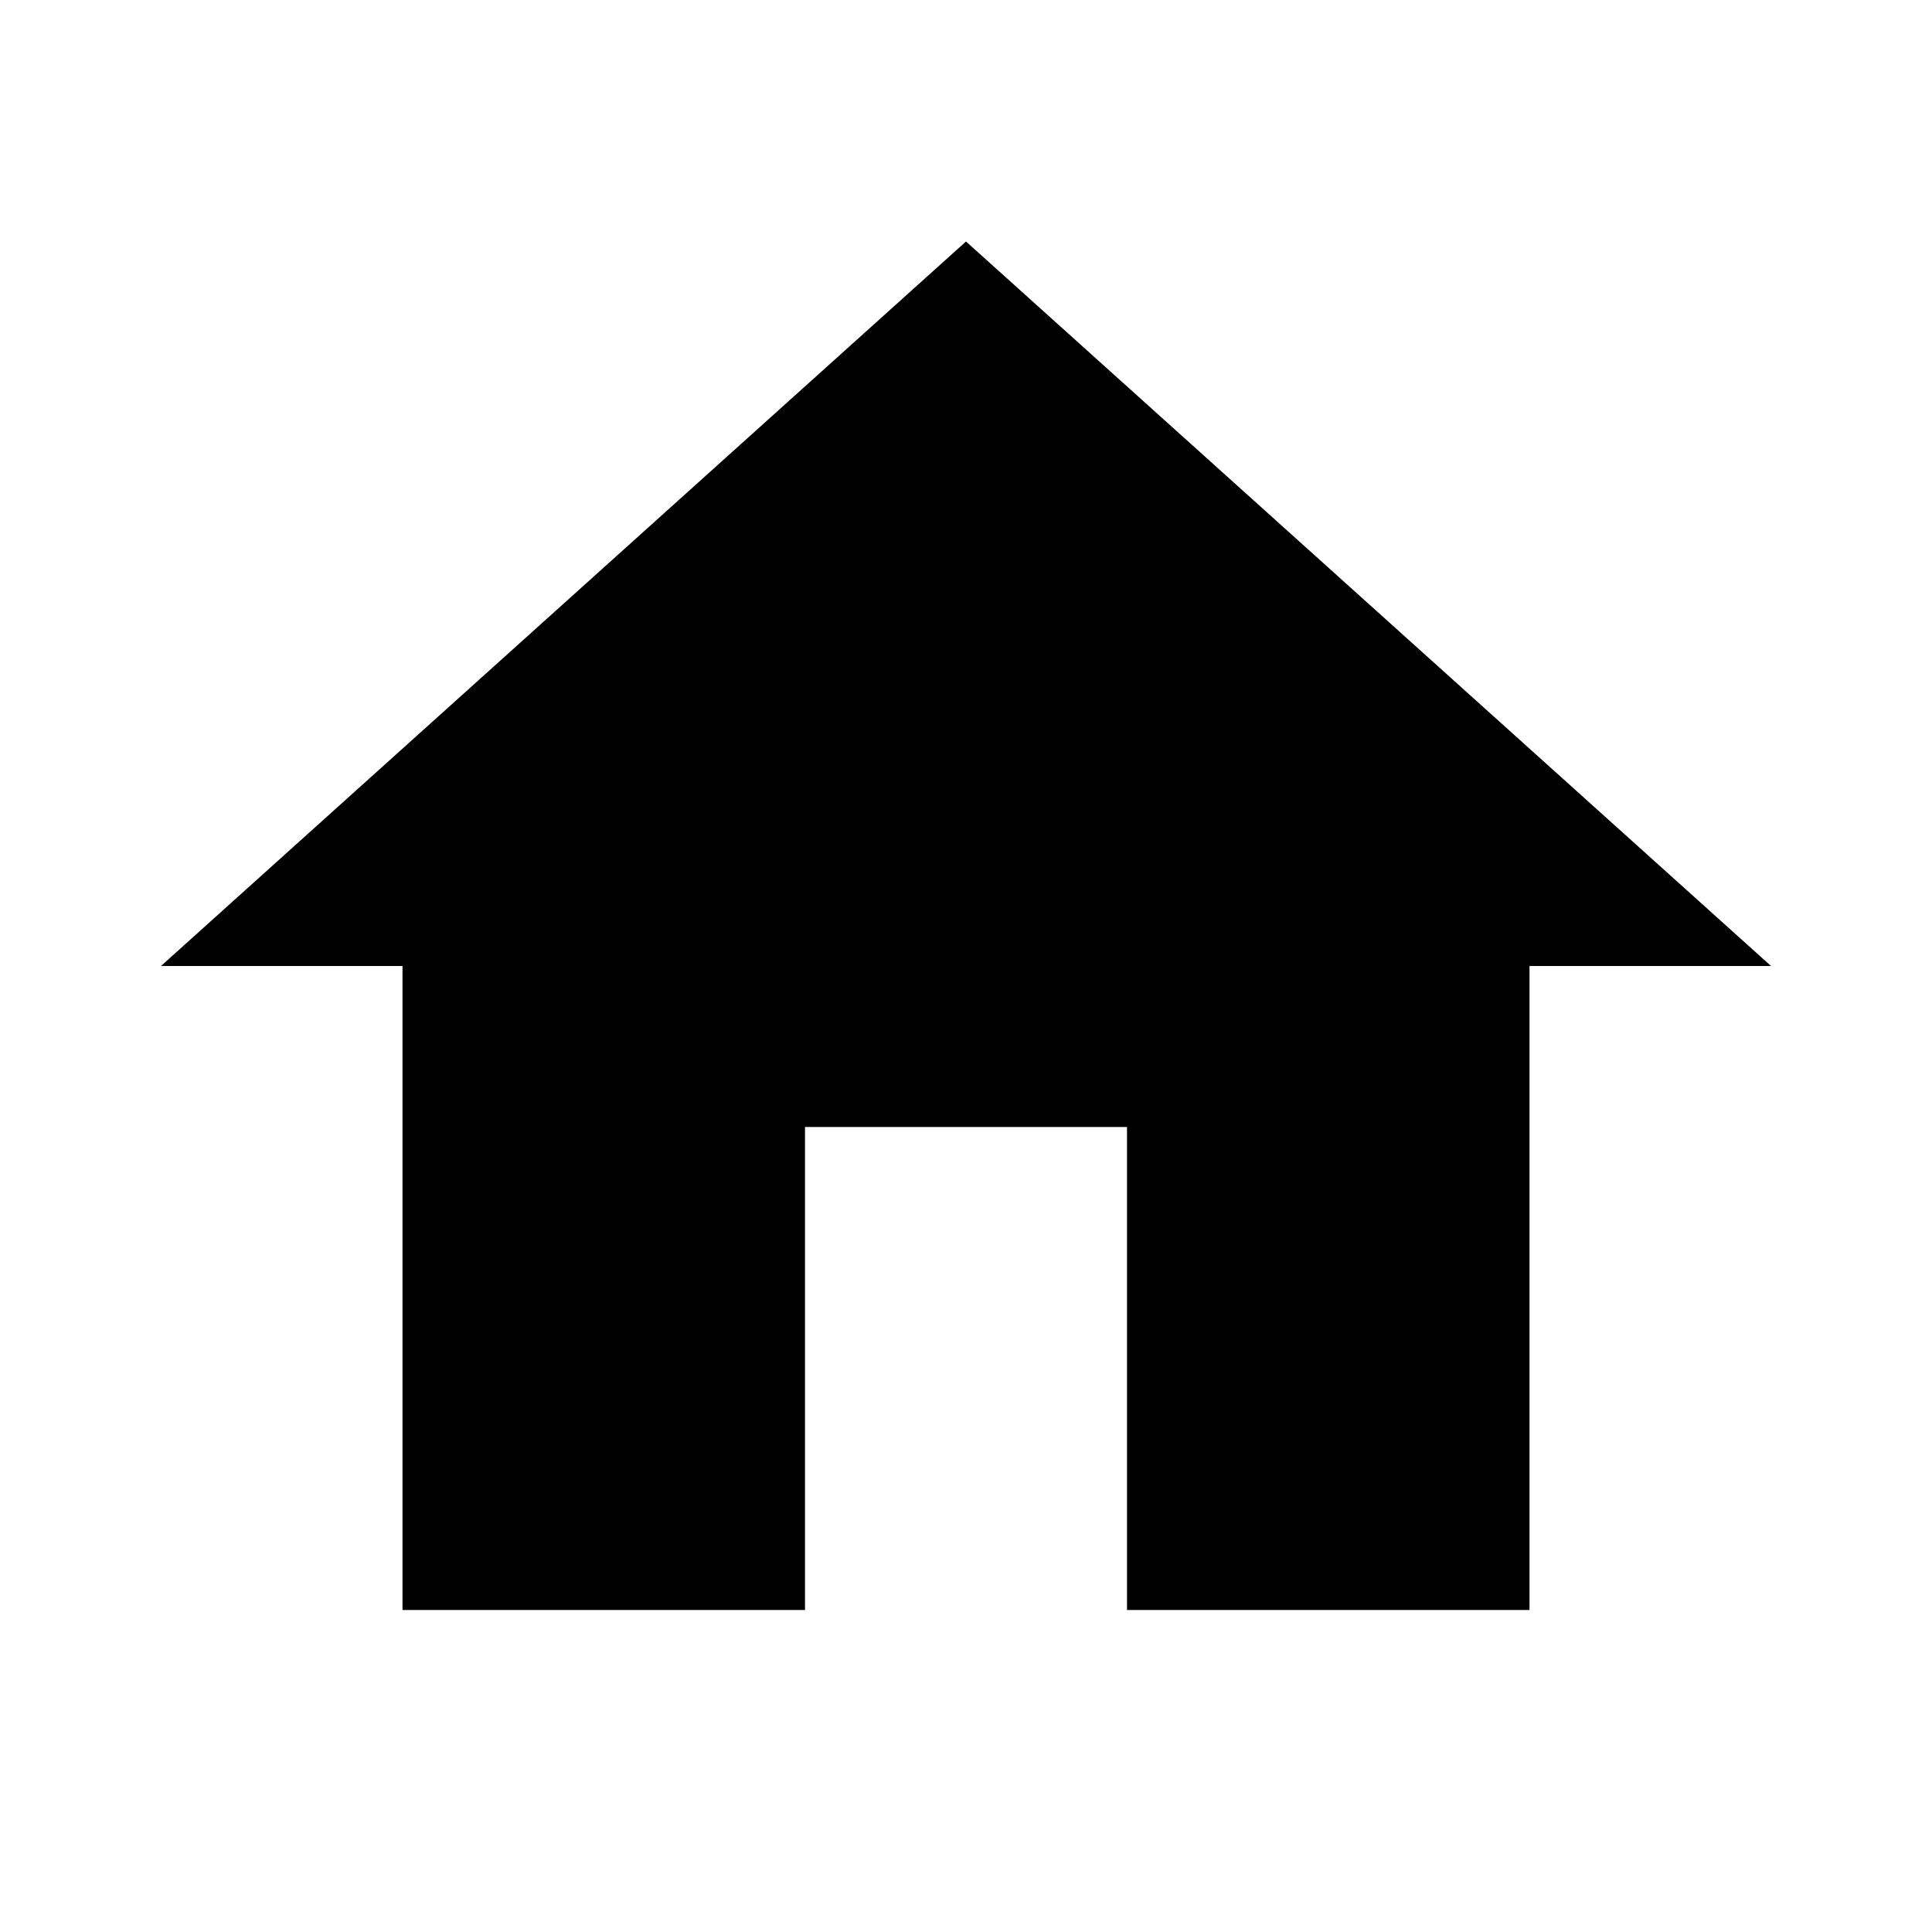
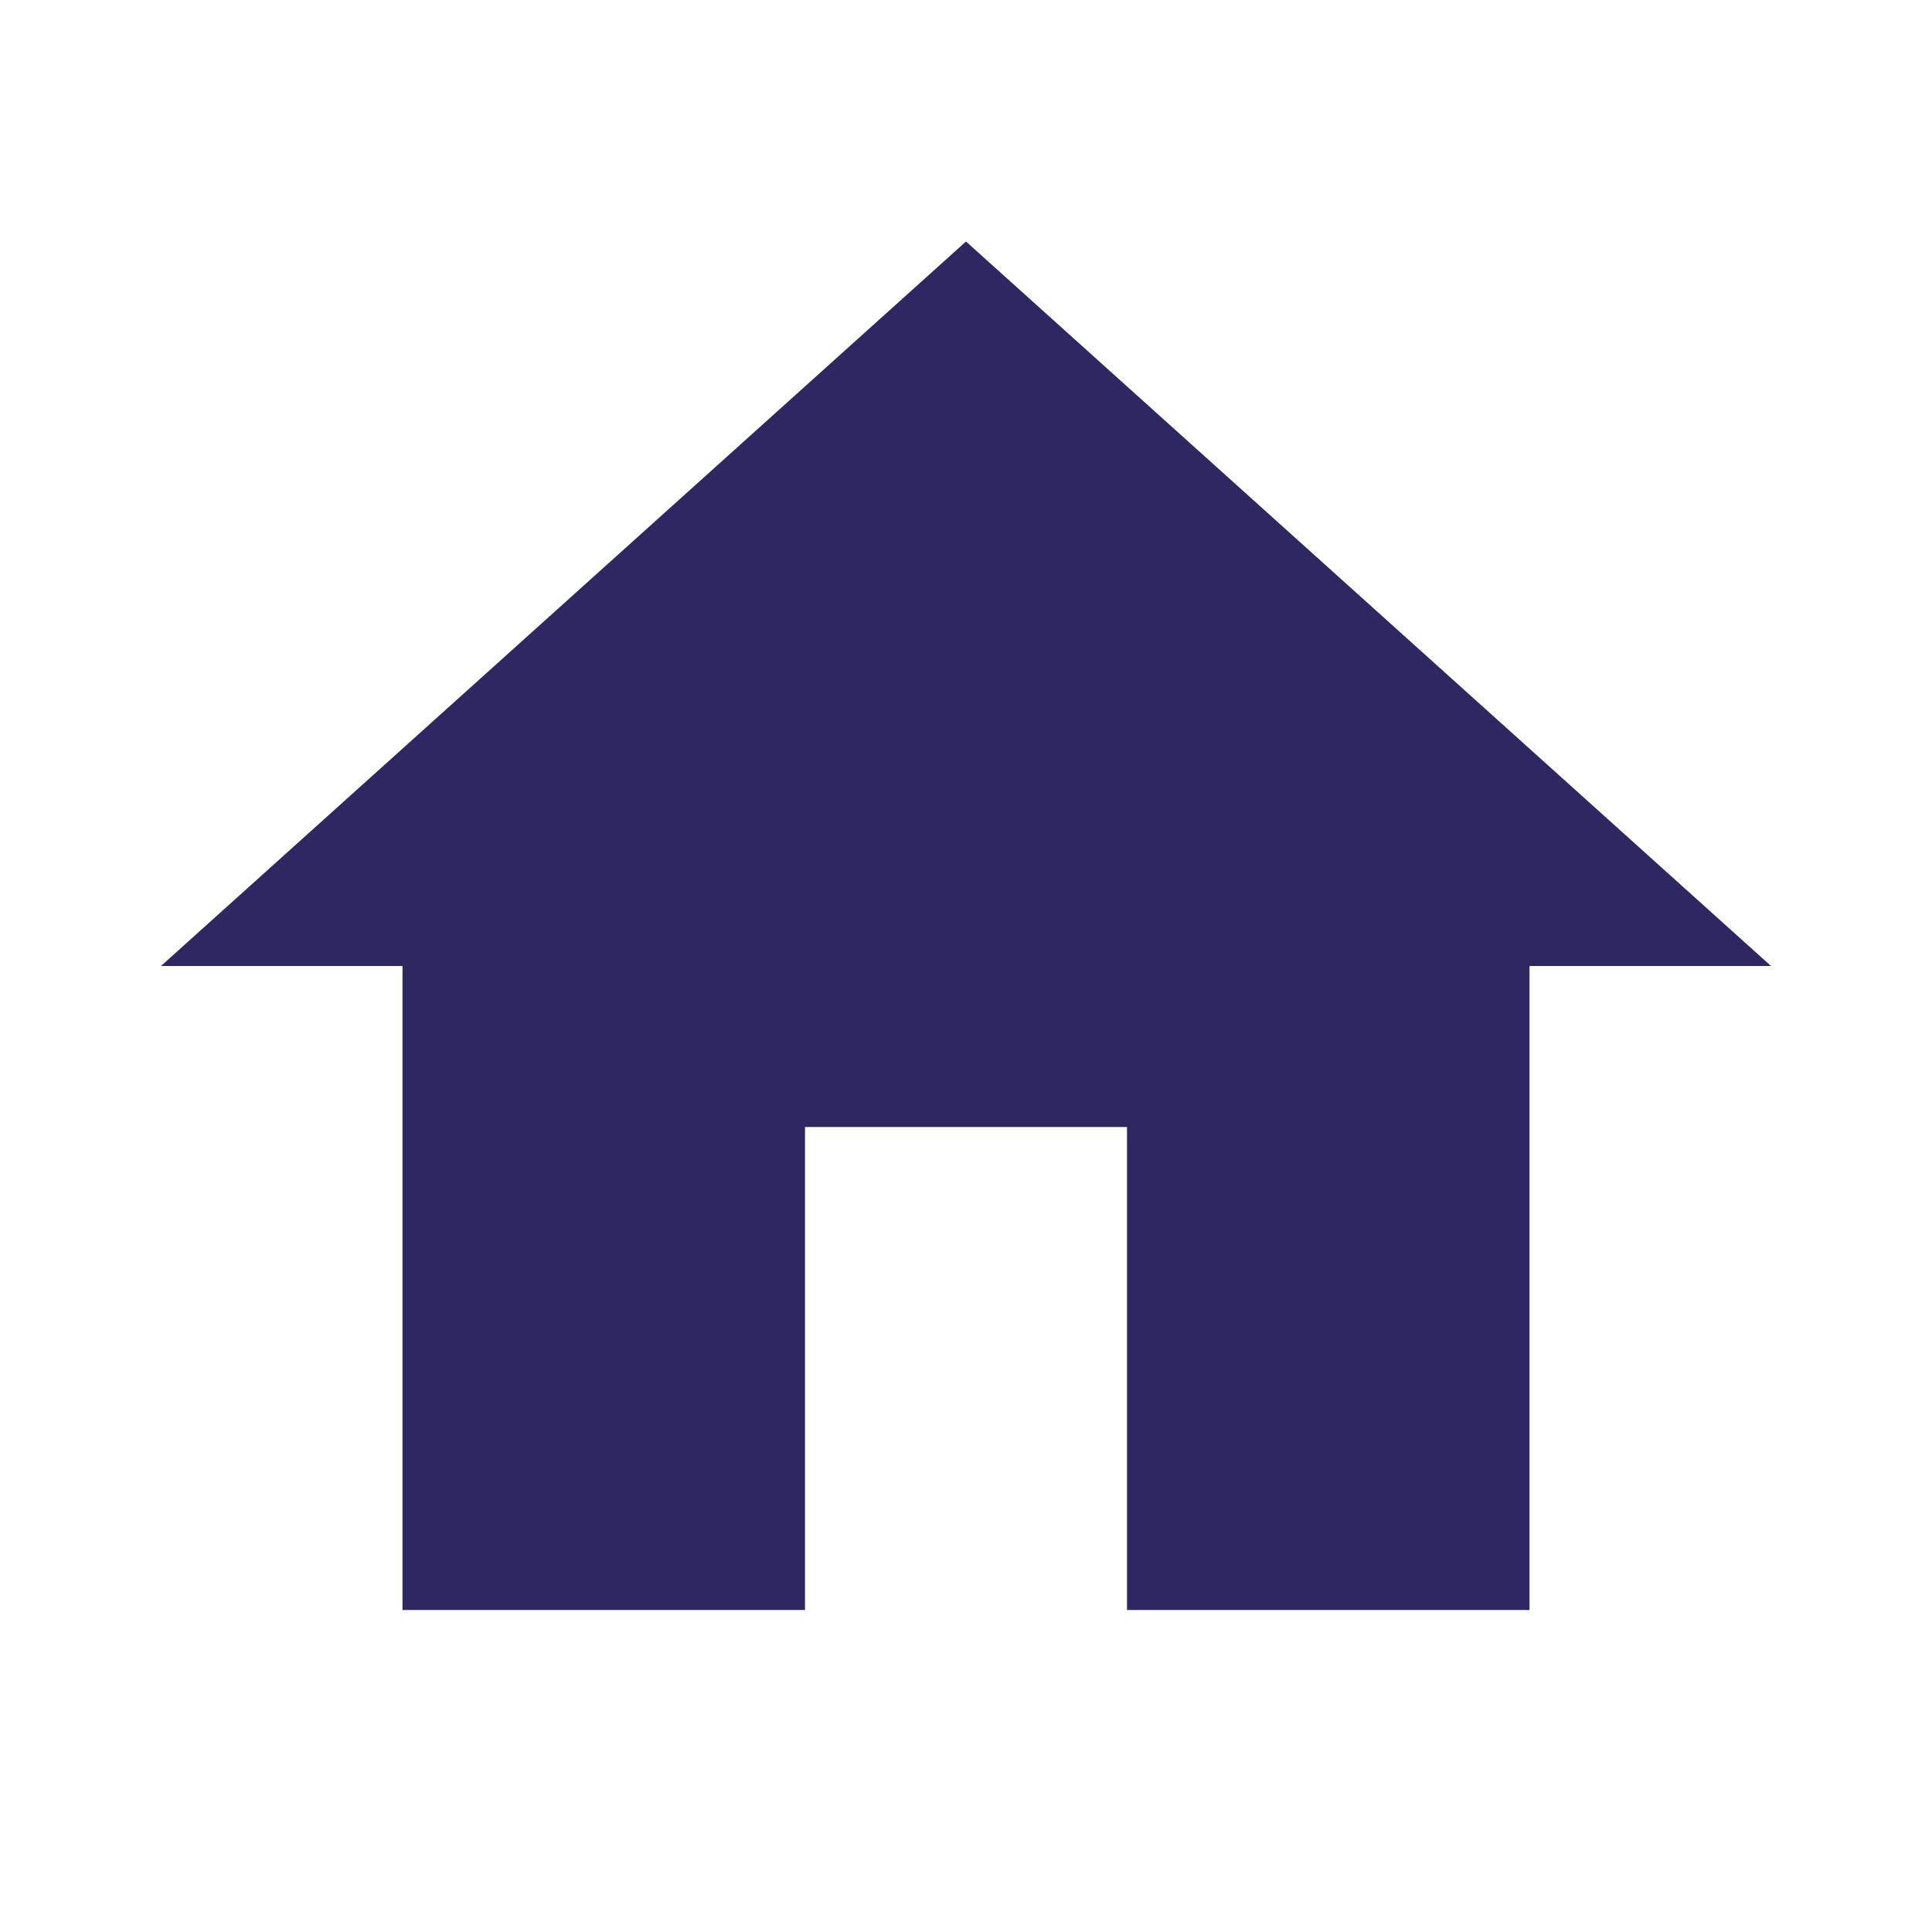
- <svg xmlns="http://www.w3.org/2000/svg" height="24px" viewBox="0 0 24 24" width="24px" fill="#000000">
+ <svg xmlns="http://www.w3.org/2000/svg" height="2.5rem" viewBox="0 0 24 24" width="2.5rem" fill="#2d2861">
  <path d="M0 0h24v24H0z" fill="none" />
  <path d="M10 20v-6h4v6h5v-8h3L12 3 2 12h3v8z" />
</svg>
